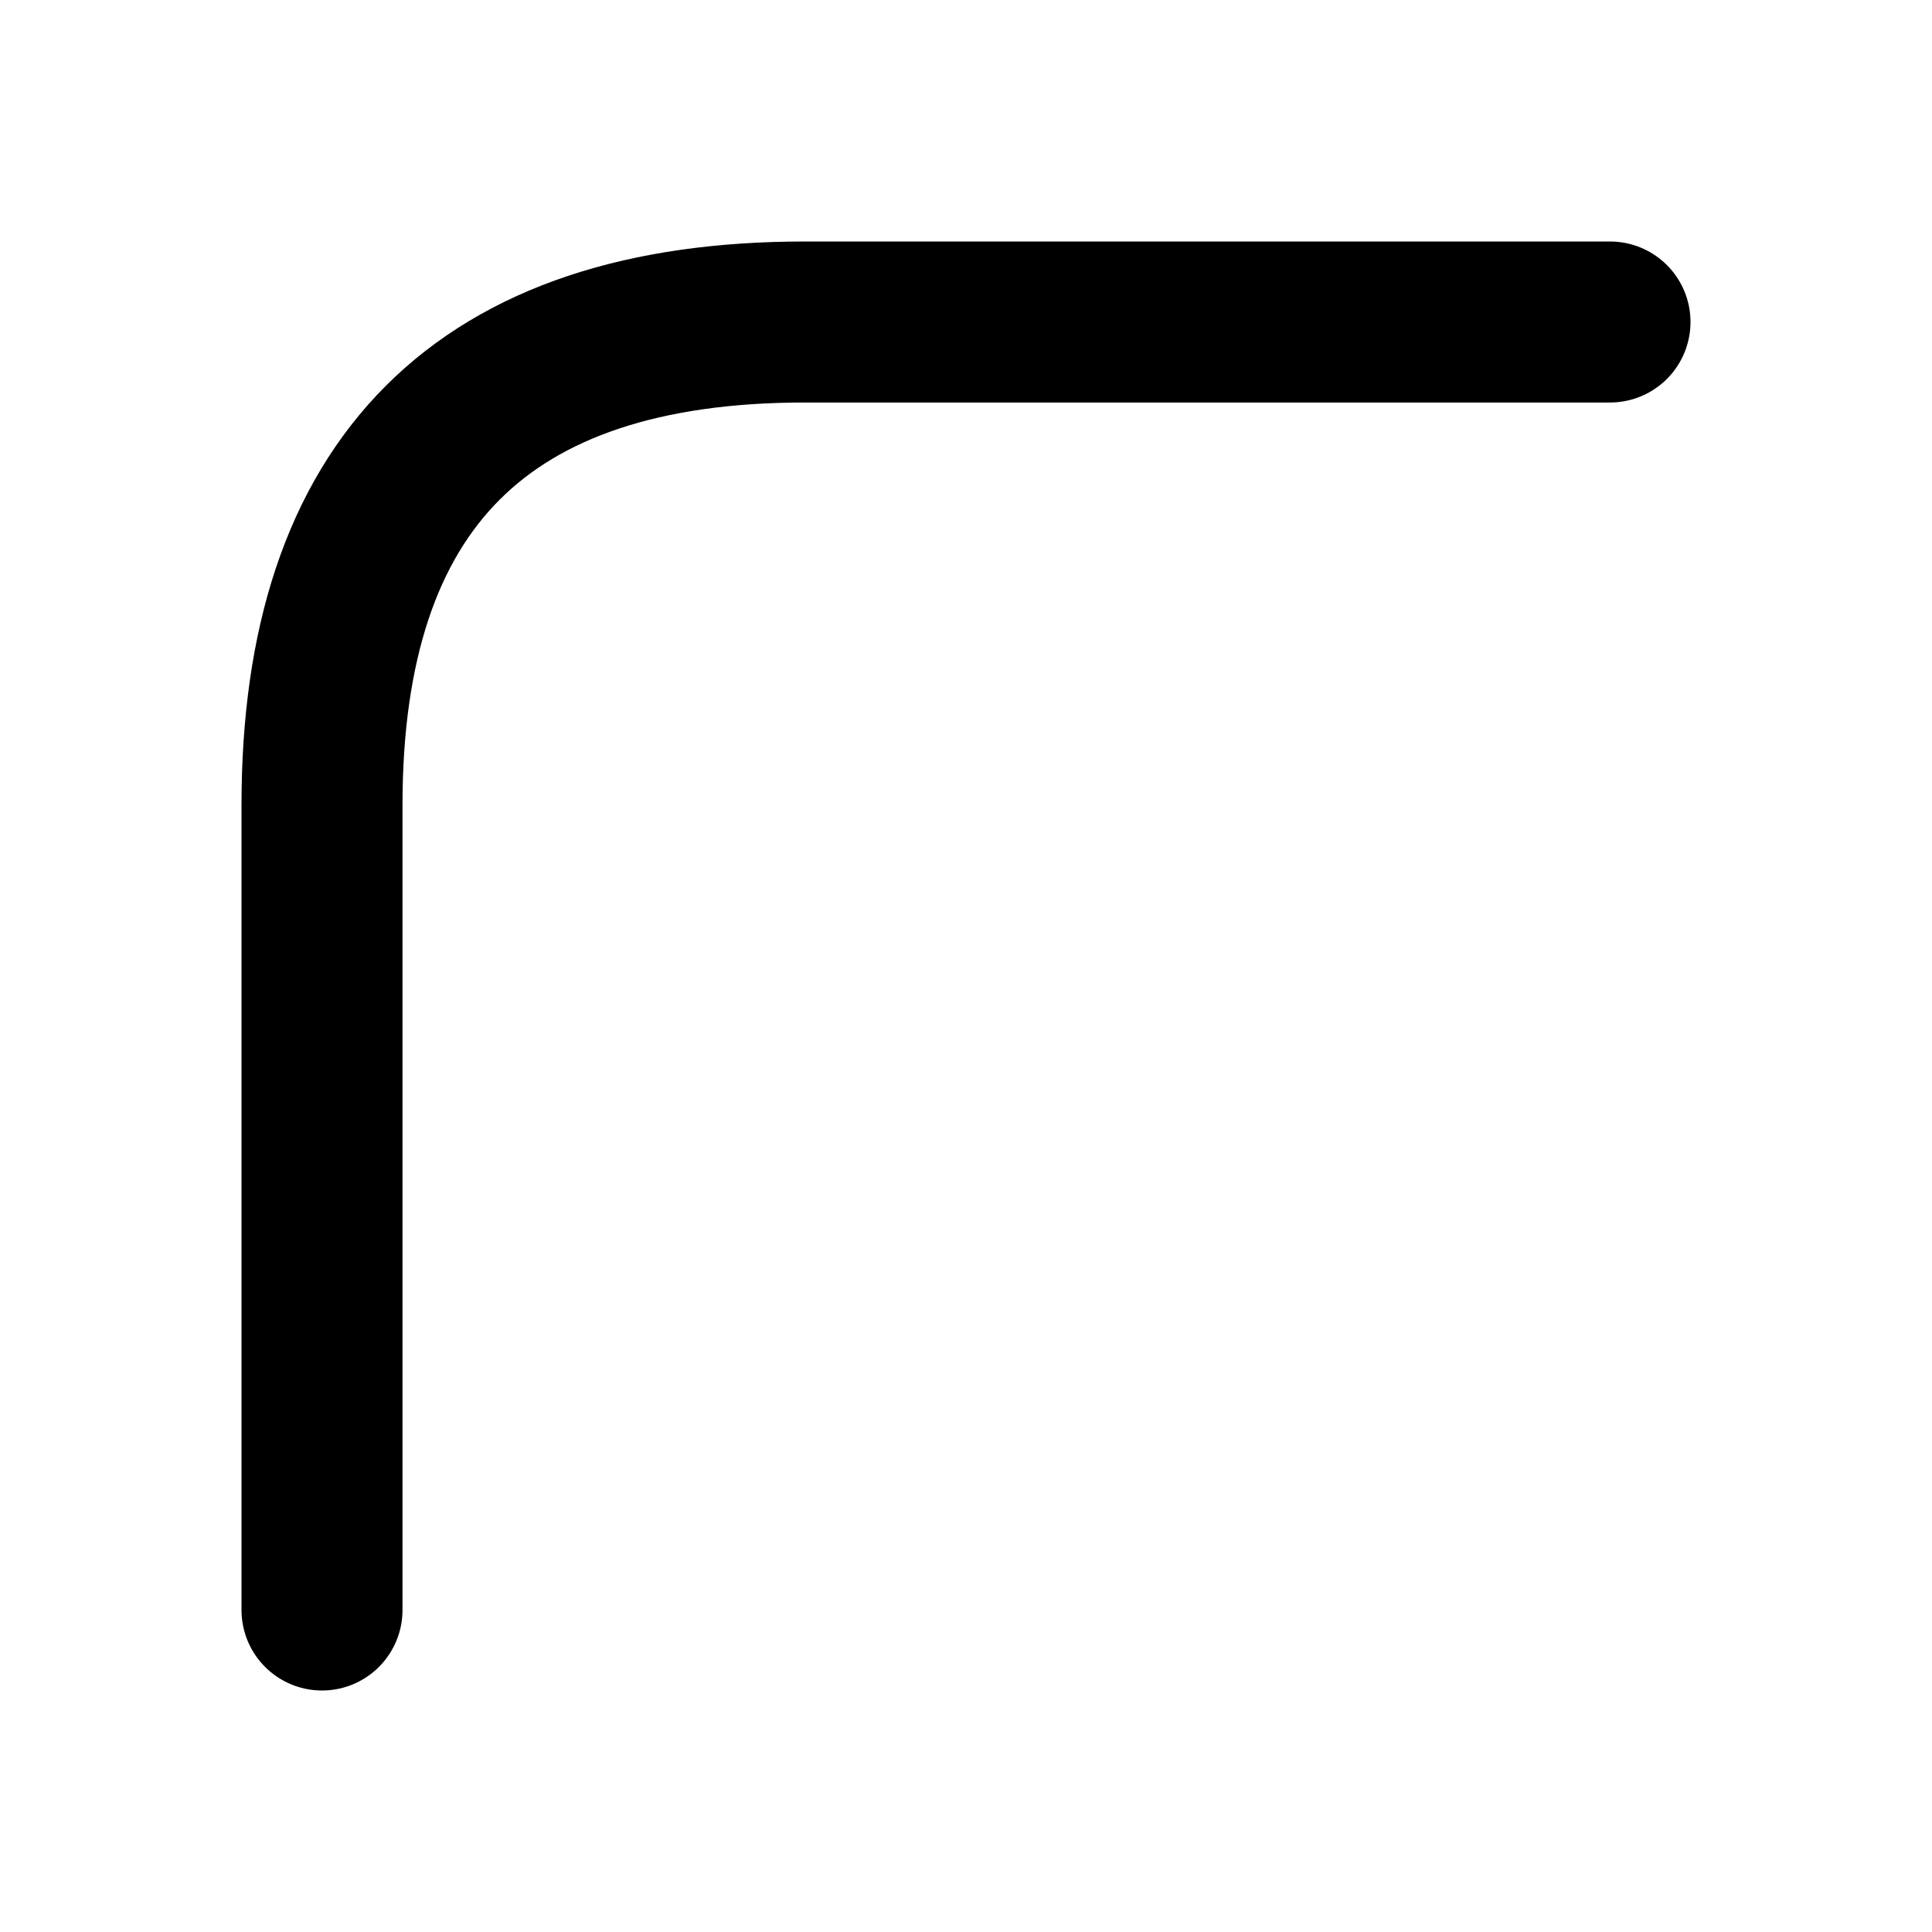
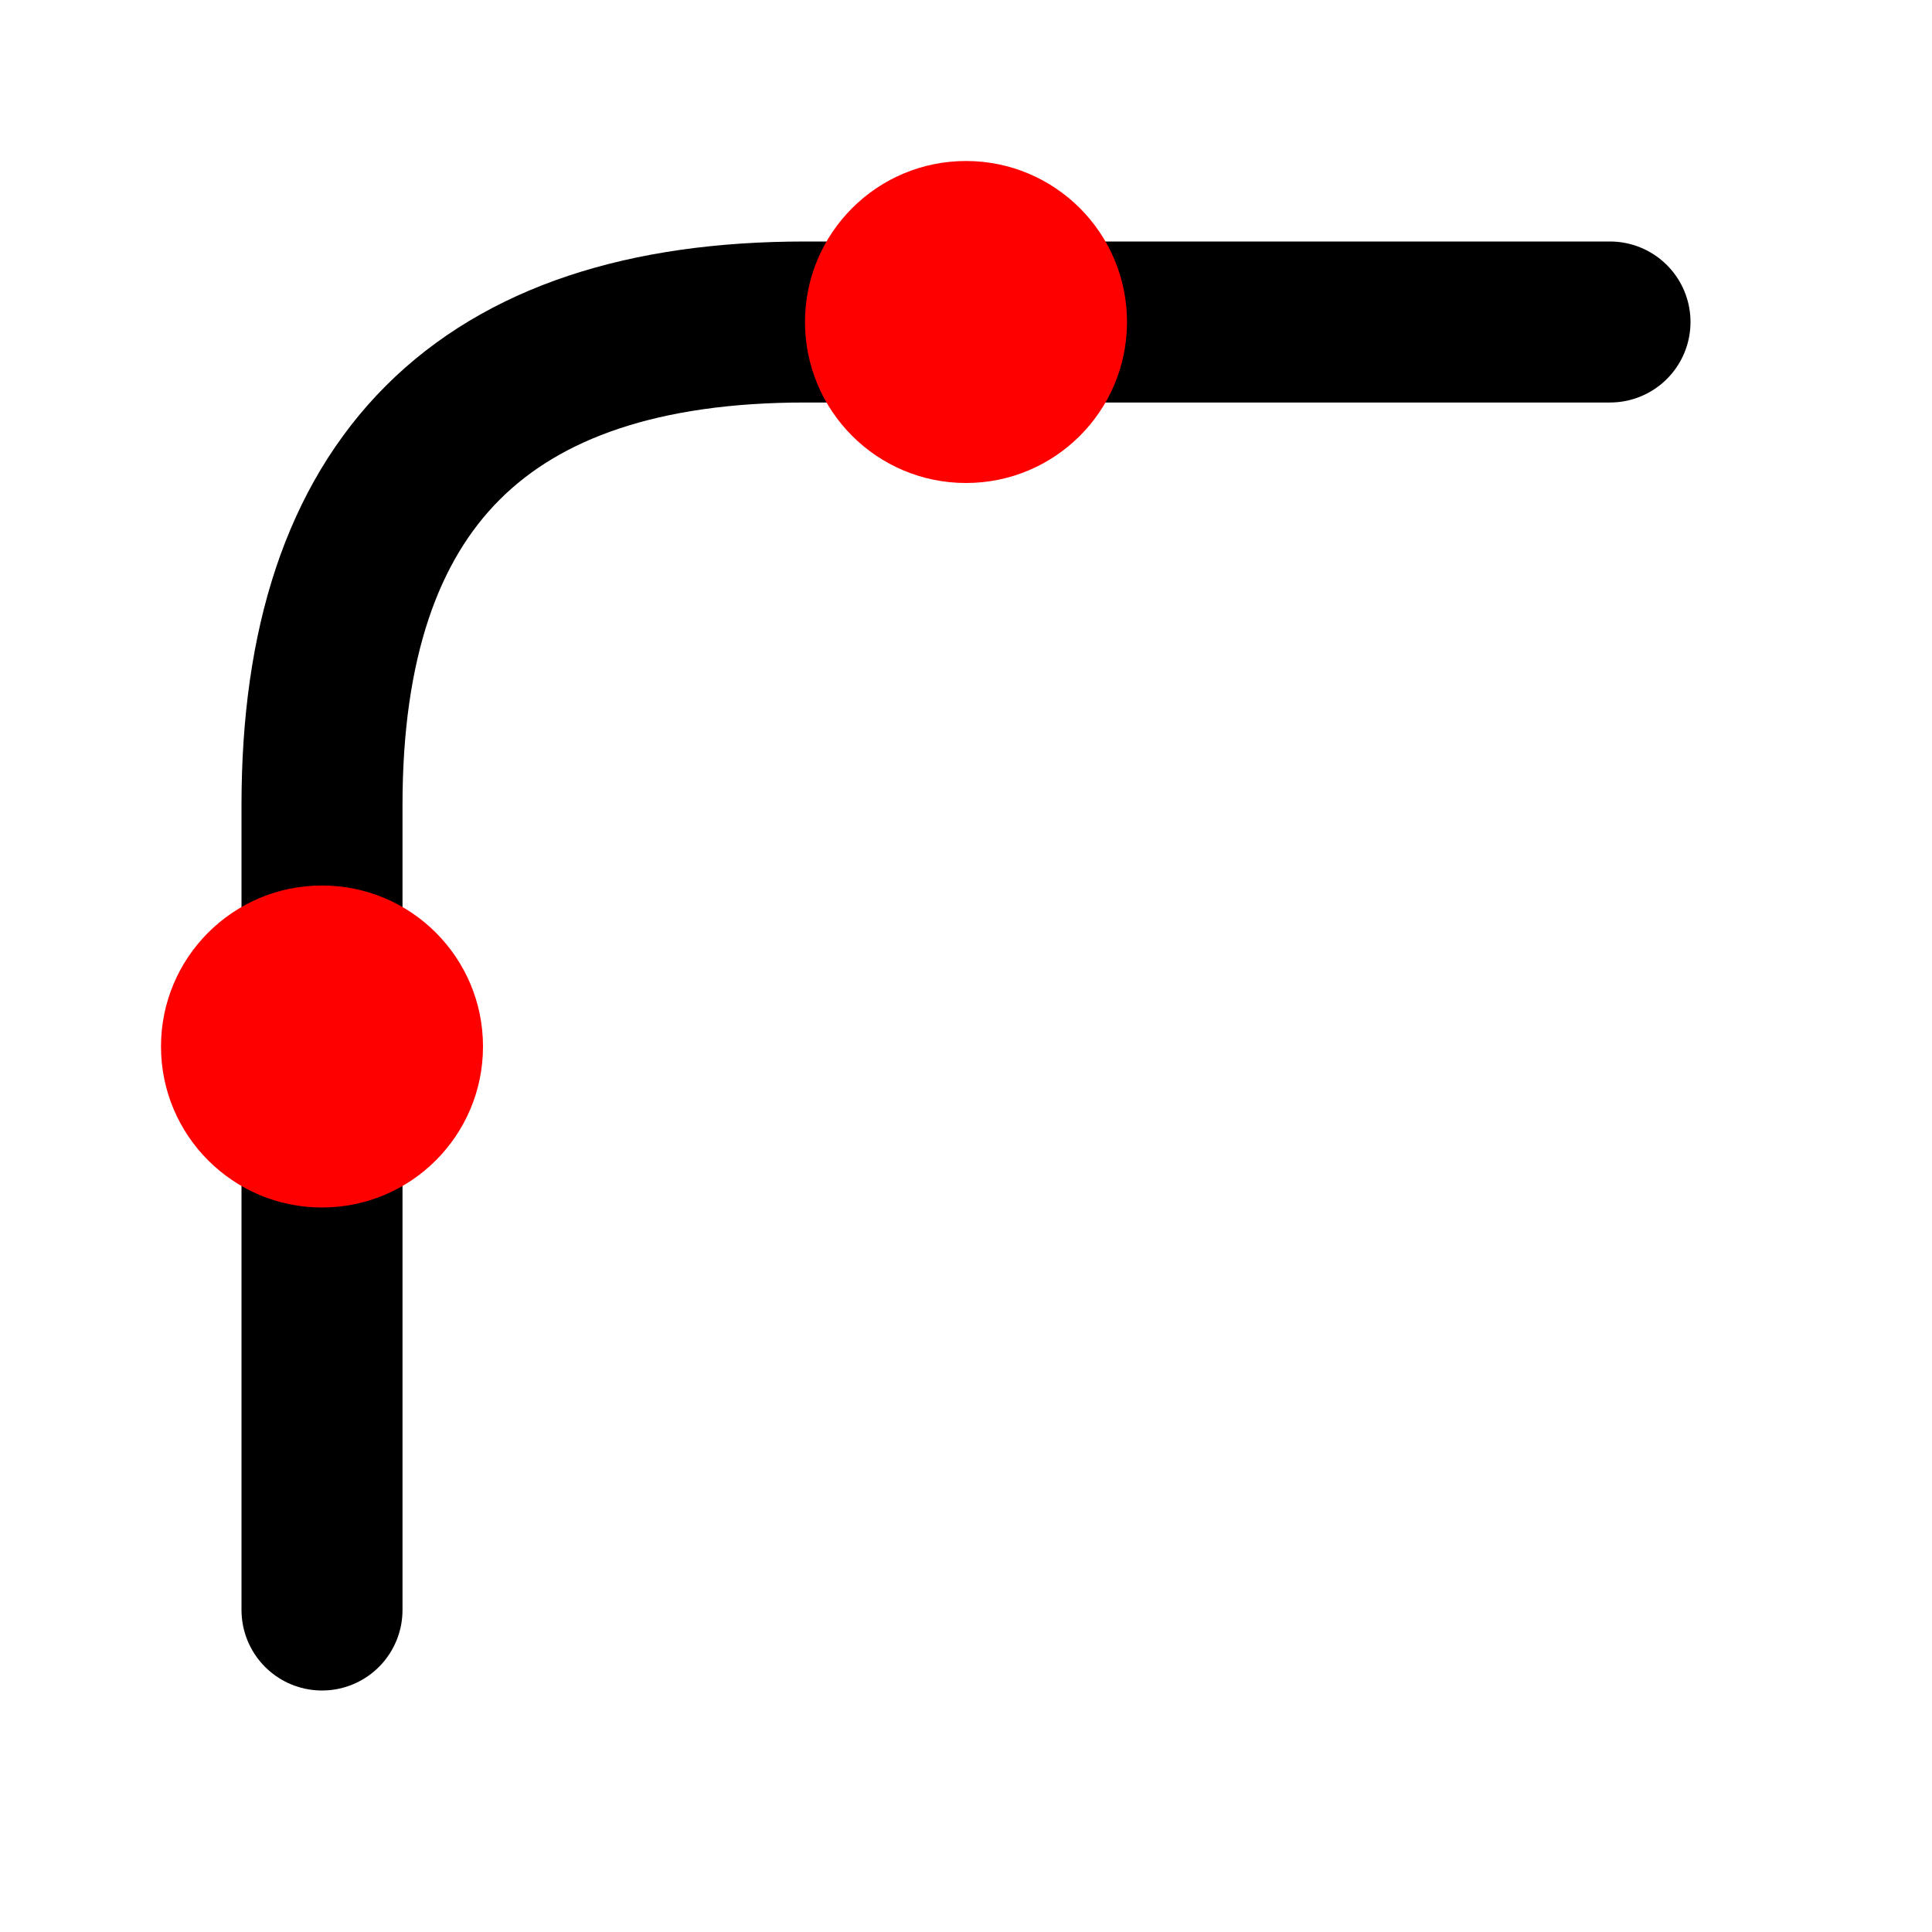
- <svg xmlns="http://www.w3.org/2000/svg" width="24" height="24" viewBox="0 0 24 24" fill="none" stroke="currentColor" stroke-width="2" stroke-linecap="round" stroke-linejoin="round">
-   <path d="M4 20 L4 10 Q4 4 10 4 L20 4" />
+ <svg xmlns="http://www.w3.org/2000/svg" width="24" height="24" viewBox="0 0 24 24" fill="none">
+   <path d="M4 20V10C4 6 6 4 10 4H20" stroke="black" stroke-width="2" stroke-linecap="round" stroke-linejoin="round" />
+   <path d="M12 6C13.105 6 14 5.105 14 4C14 2.895 13.105 2 12 2C10.895 2 10 2.895 10 4C10 5.105 10.895 6 12 6Z" fill="#FF0000" />
+   <path d="M4 15C5.105 15 6 14.105 6 13C6 11.895 5.105 11 4 11C2.895 11 2 11.895 2 13C2 14.105 2.895 15 4 15Z" fill="#FF0000" />
</svg>
